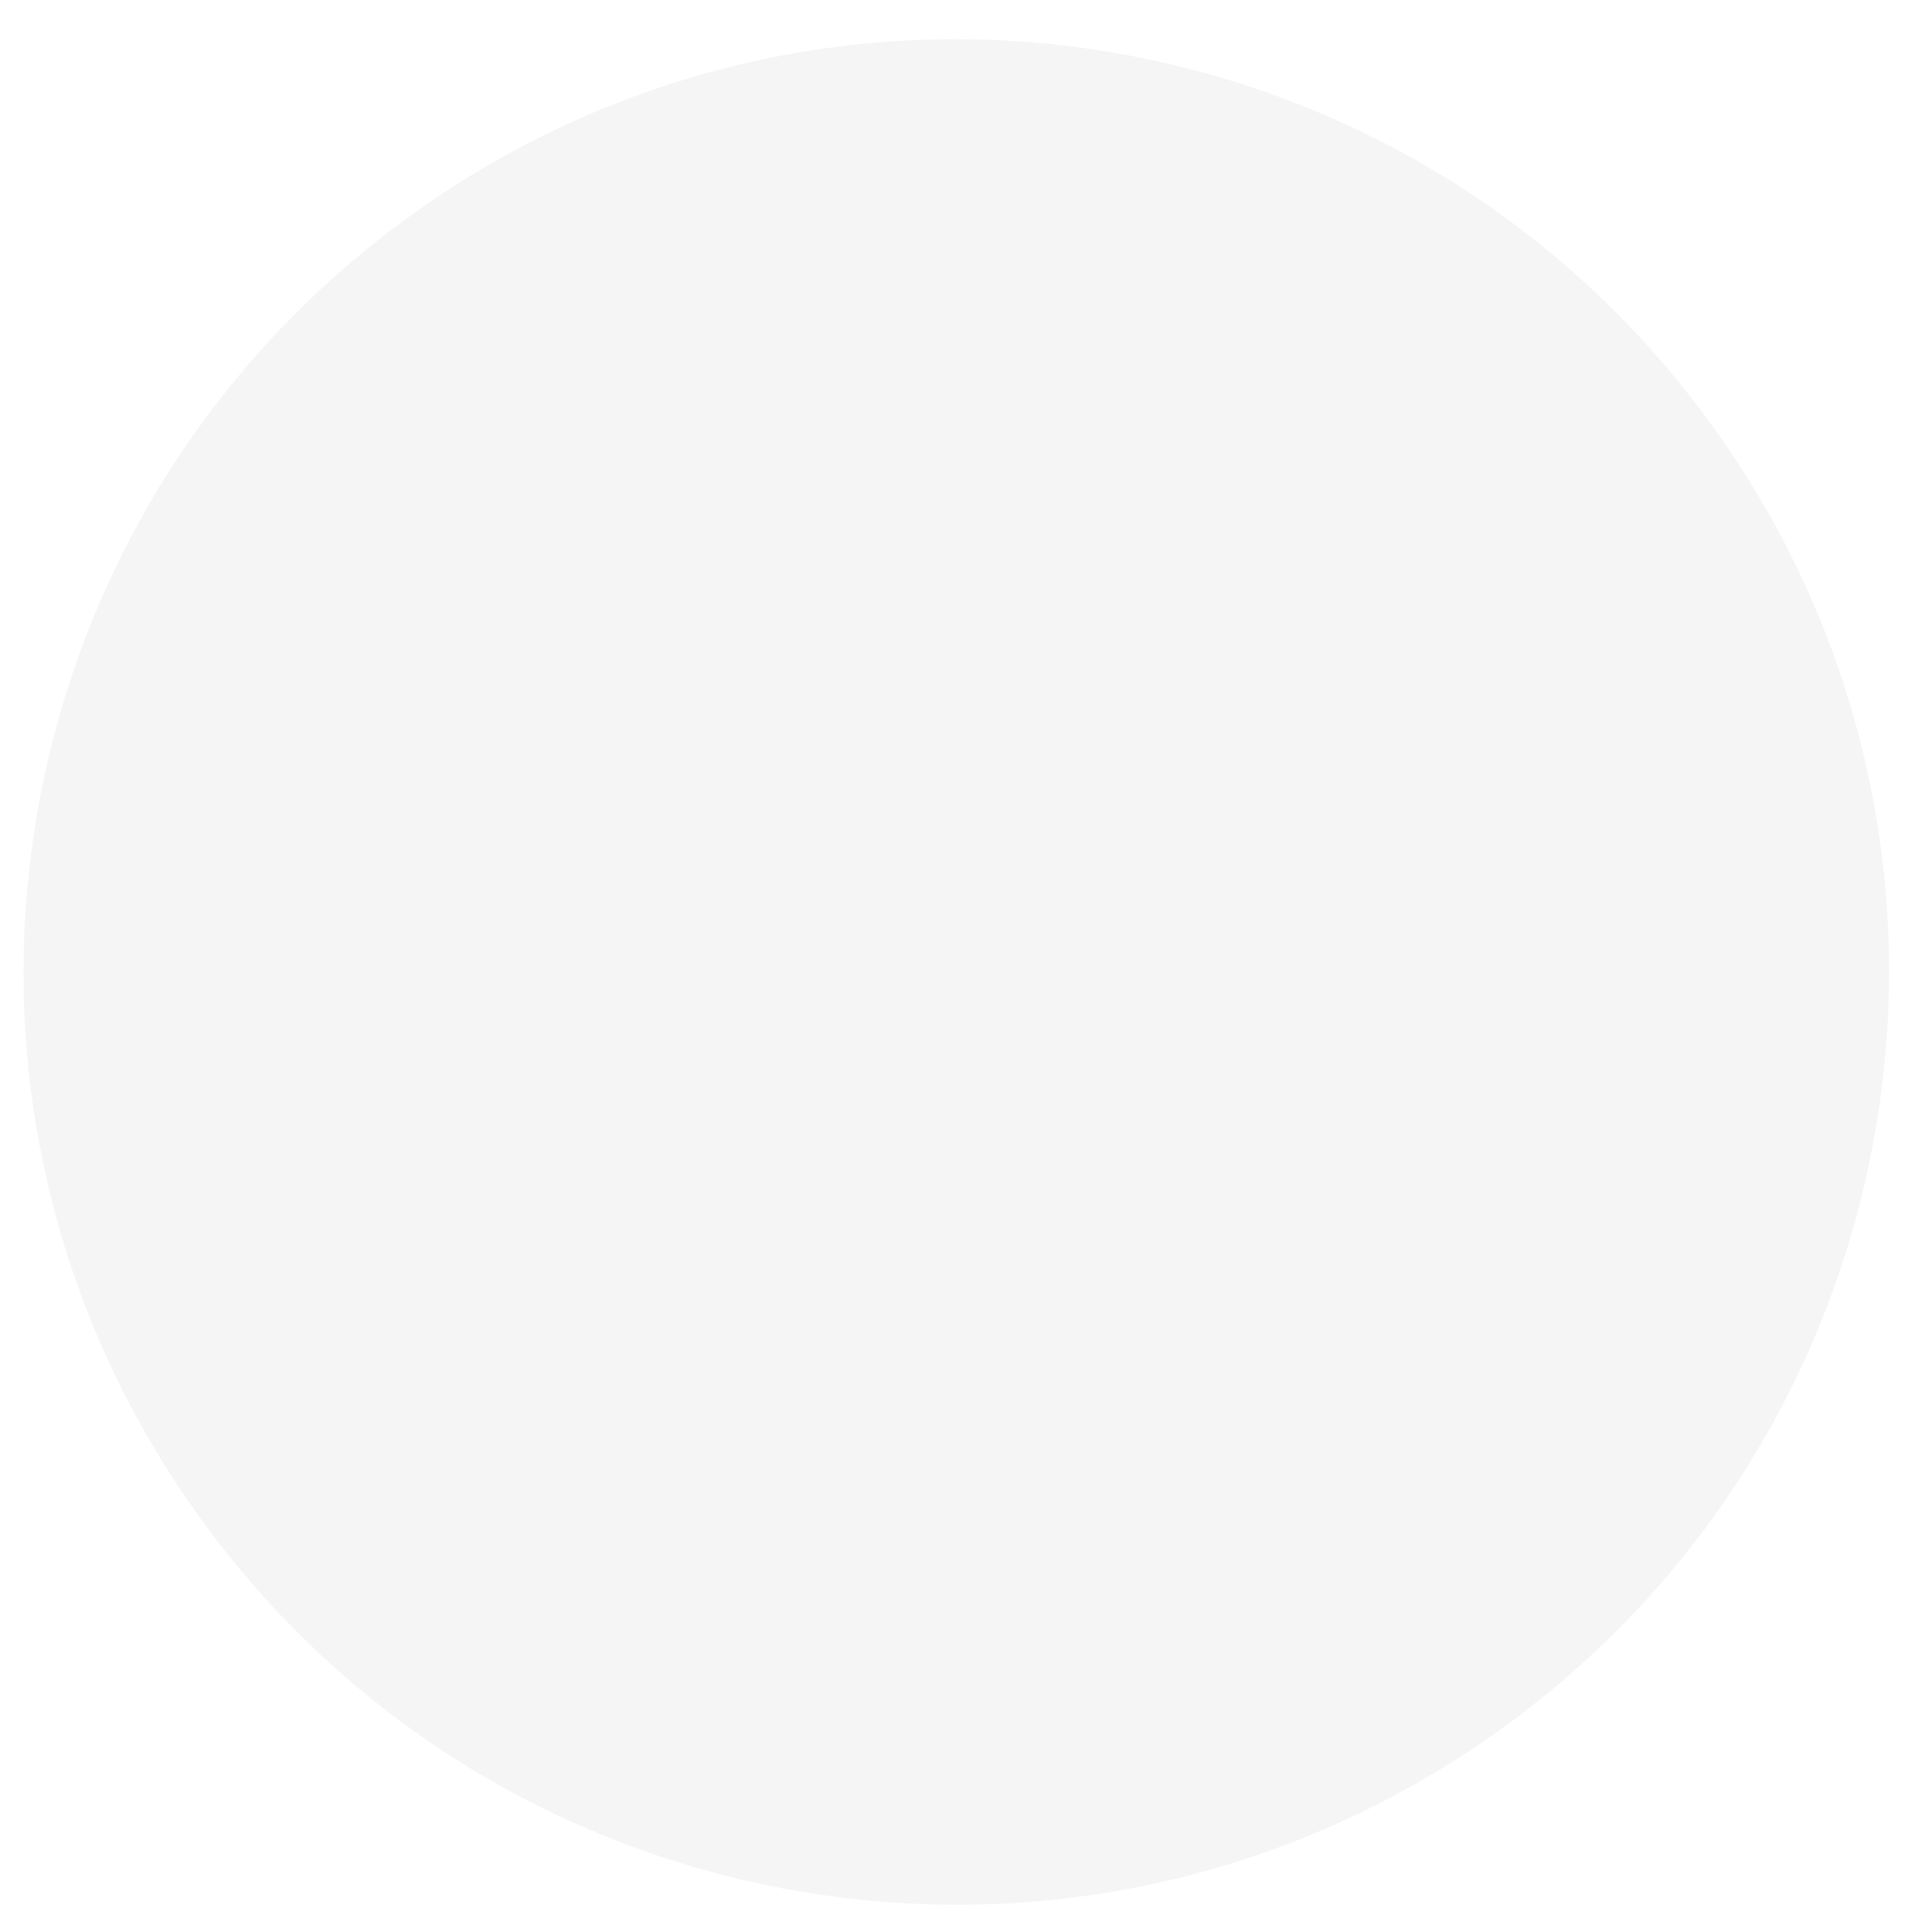
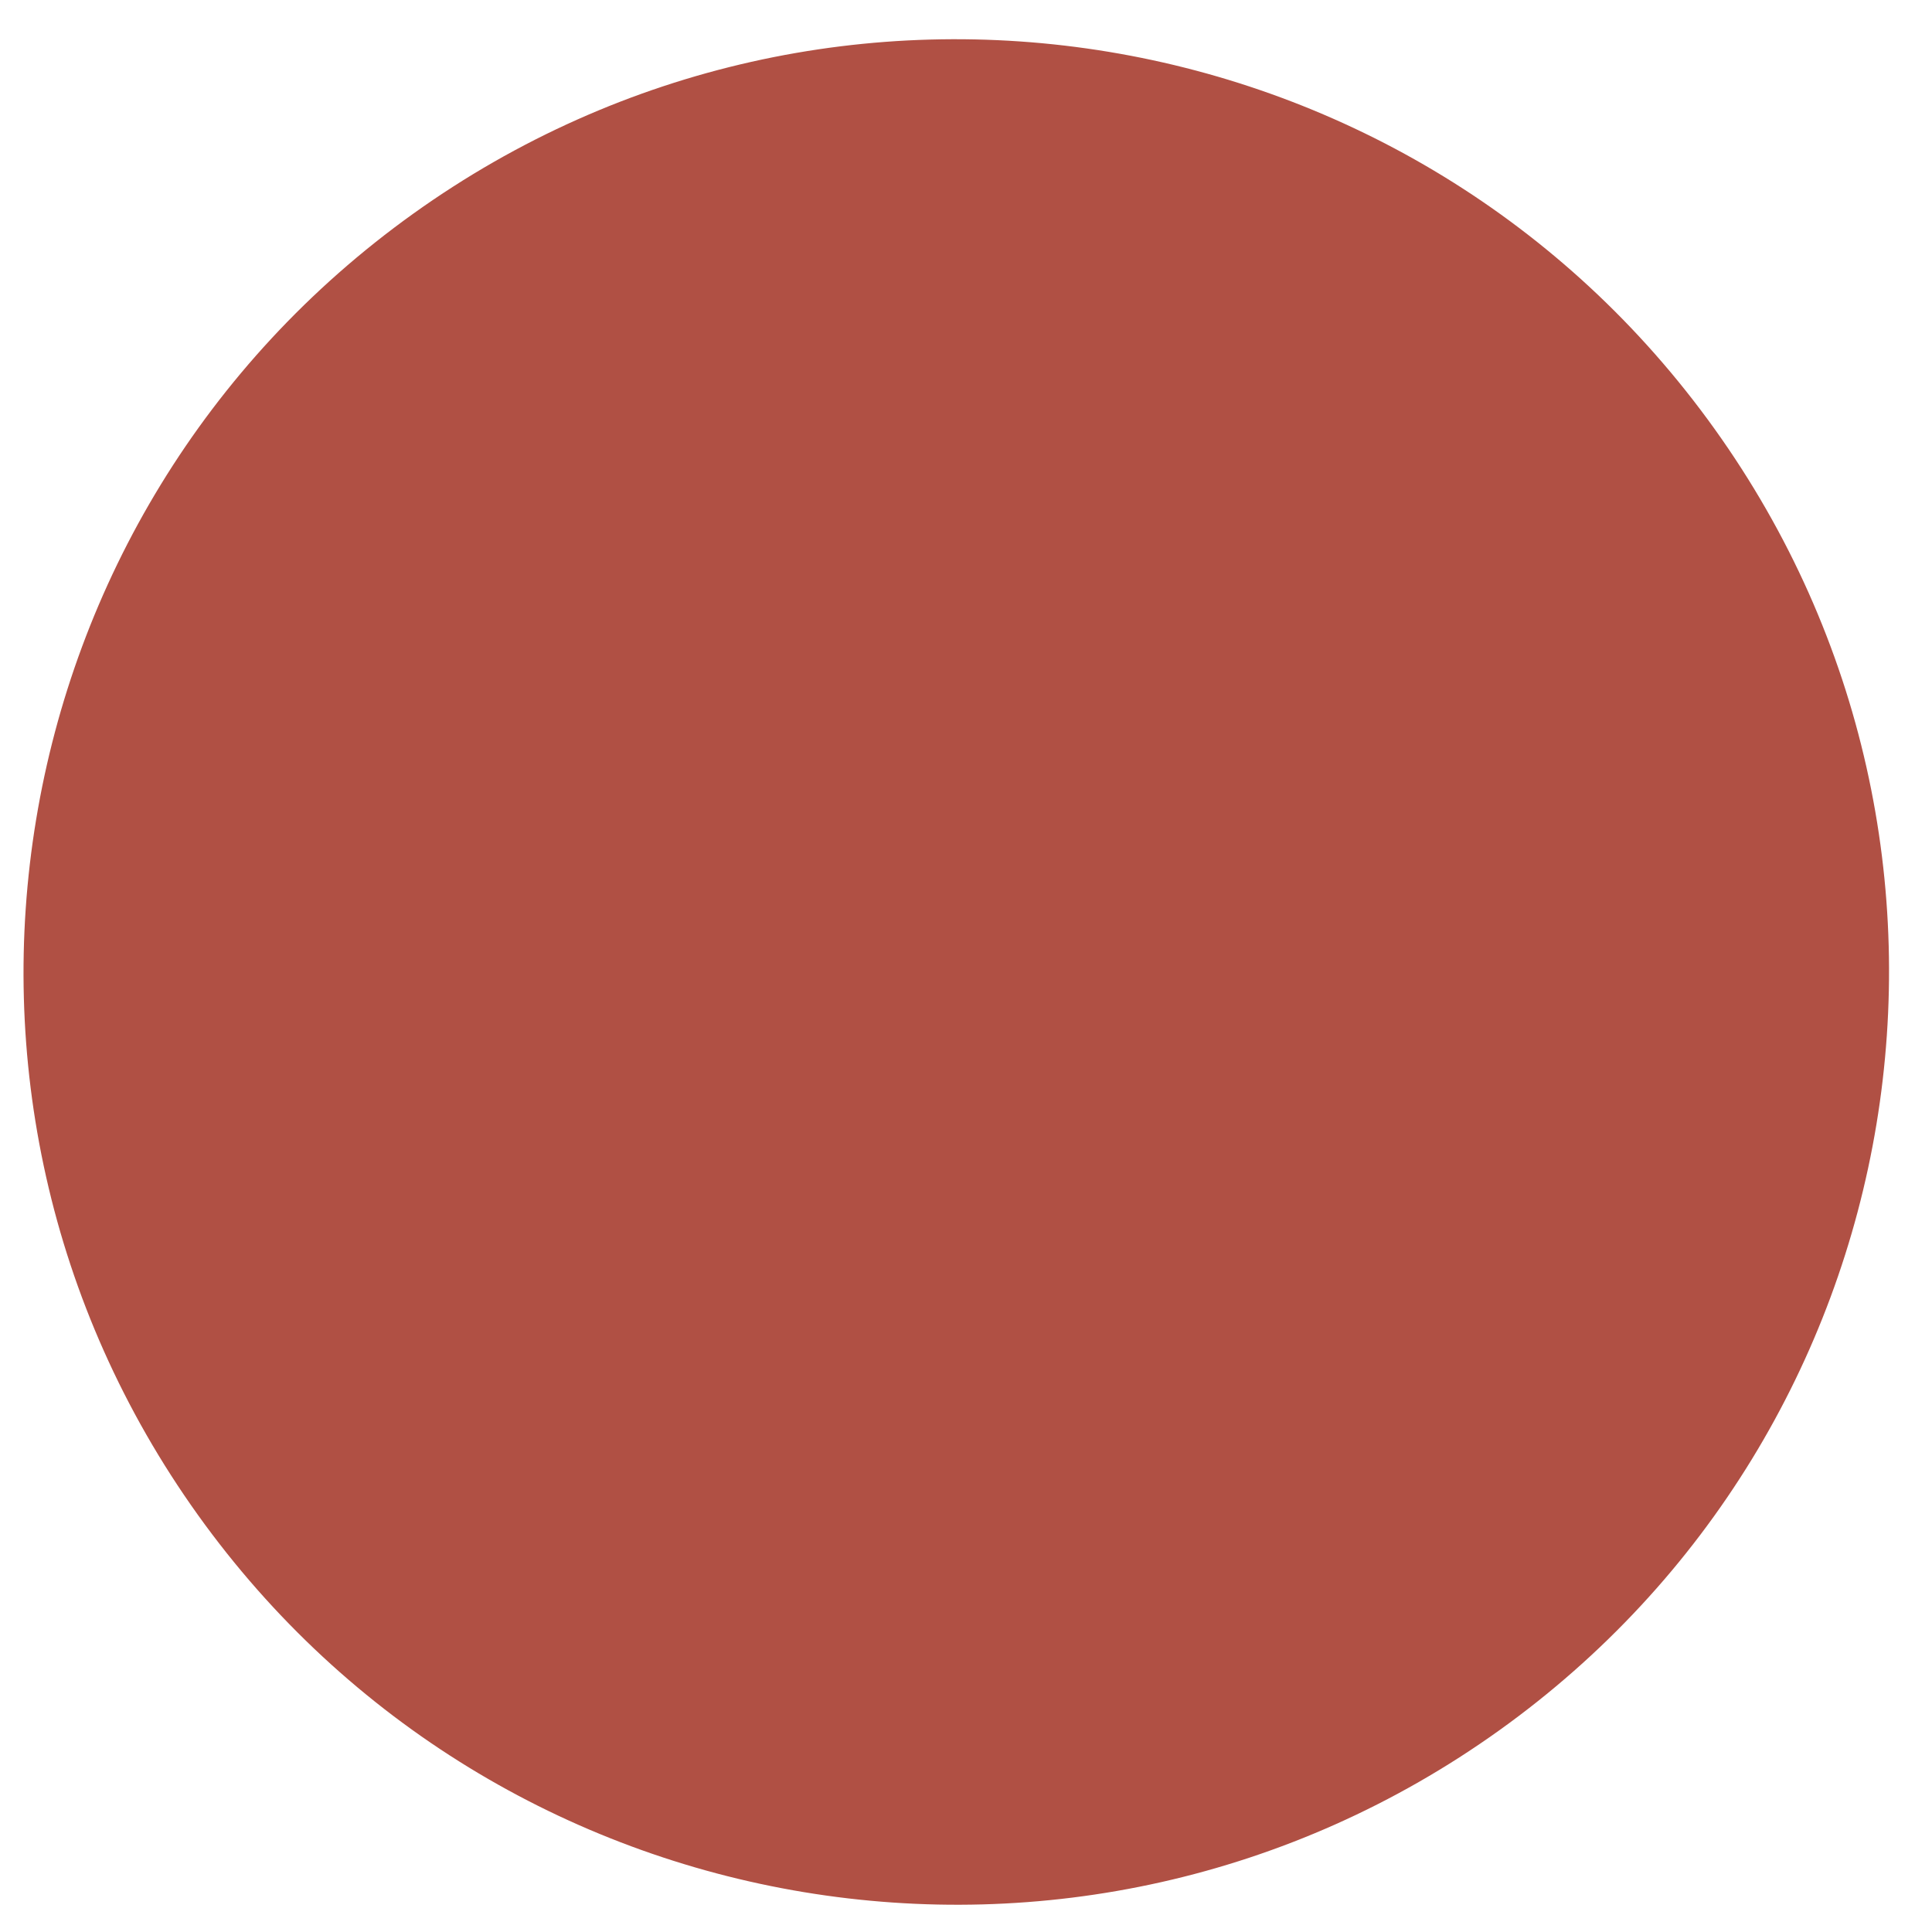
<svg xmlns="http://www.w3.org/2000/svg" width="29" height="29" viewBox="0 0 29 29" fill="none">
-   <circle cx="14.354" cy="14.59" r="14" transform="rotate(-35.5977 14.3539 14.5897)" fill="#F5F5F5" />
+   <circle cx="14.354" cy="14.59" r="14" transform="rotate(-35.5977 14.3539 14.5897)" fill="#B05044" />
</svg>
